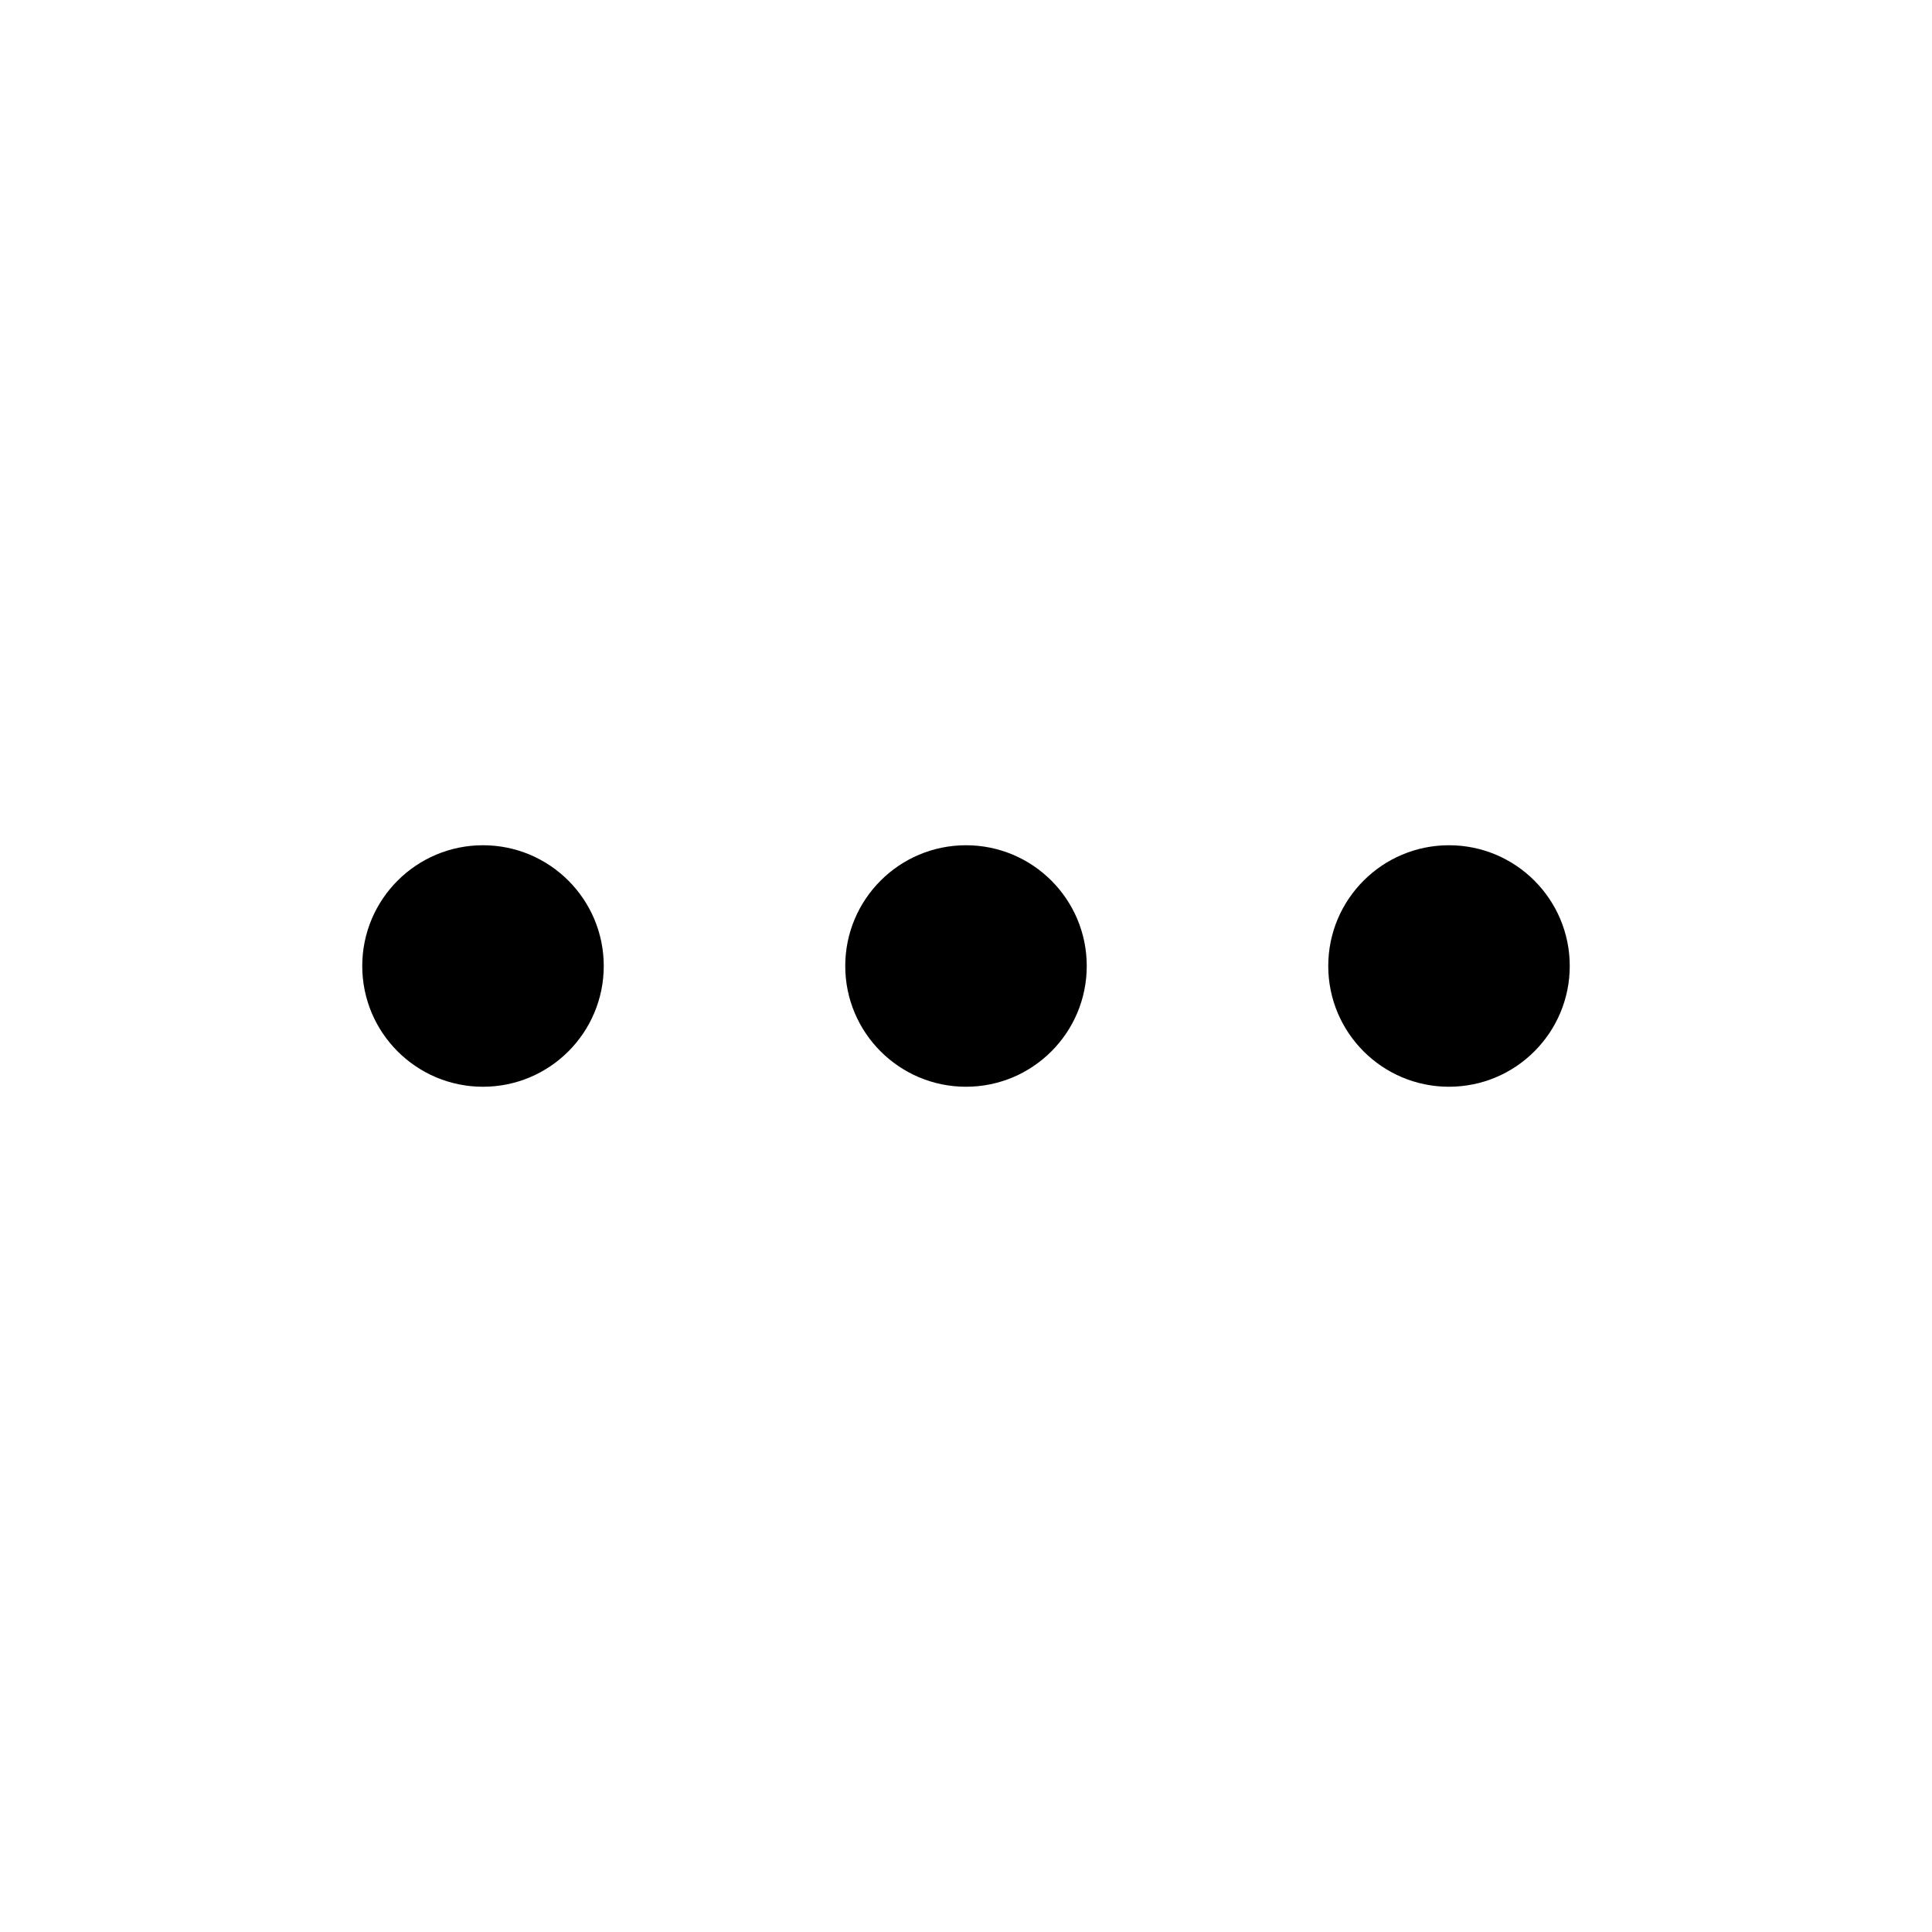
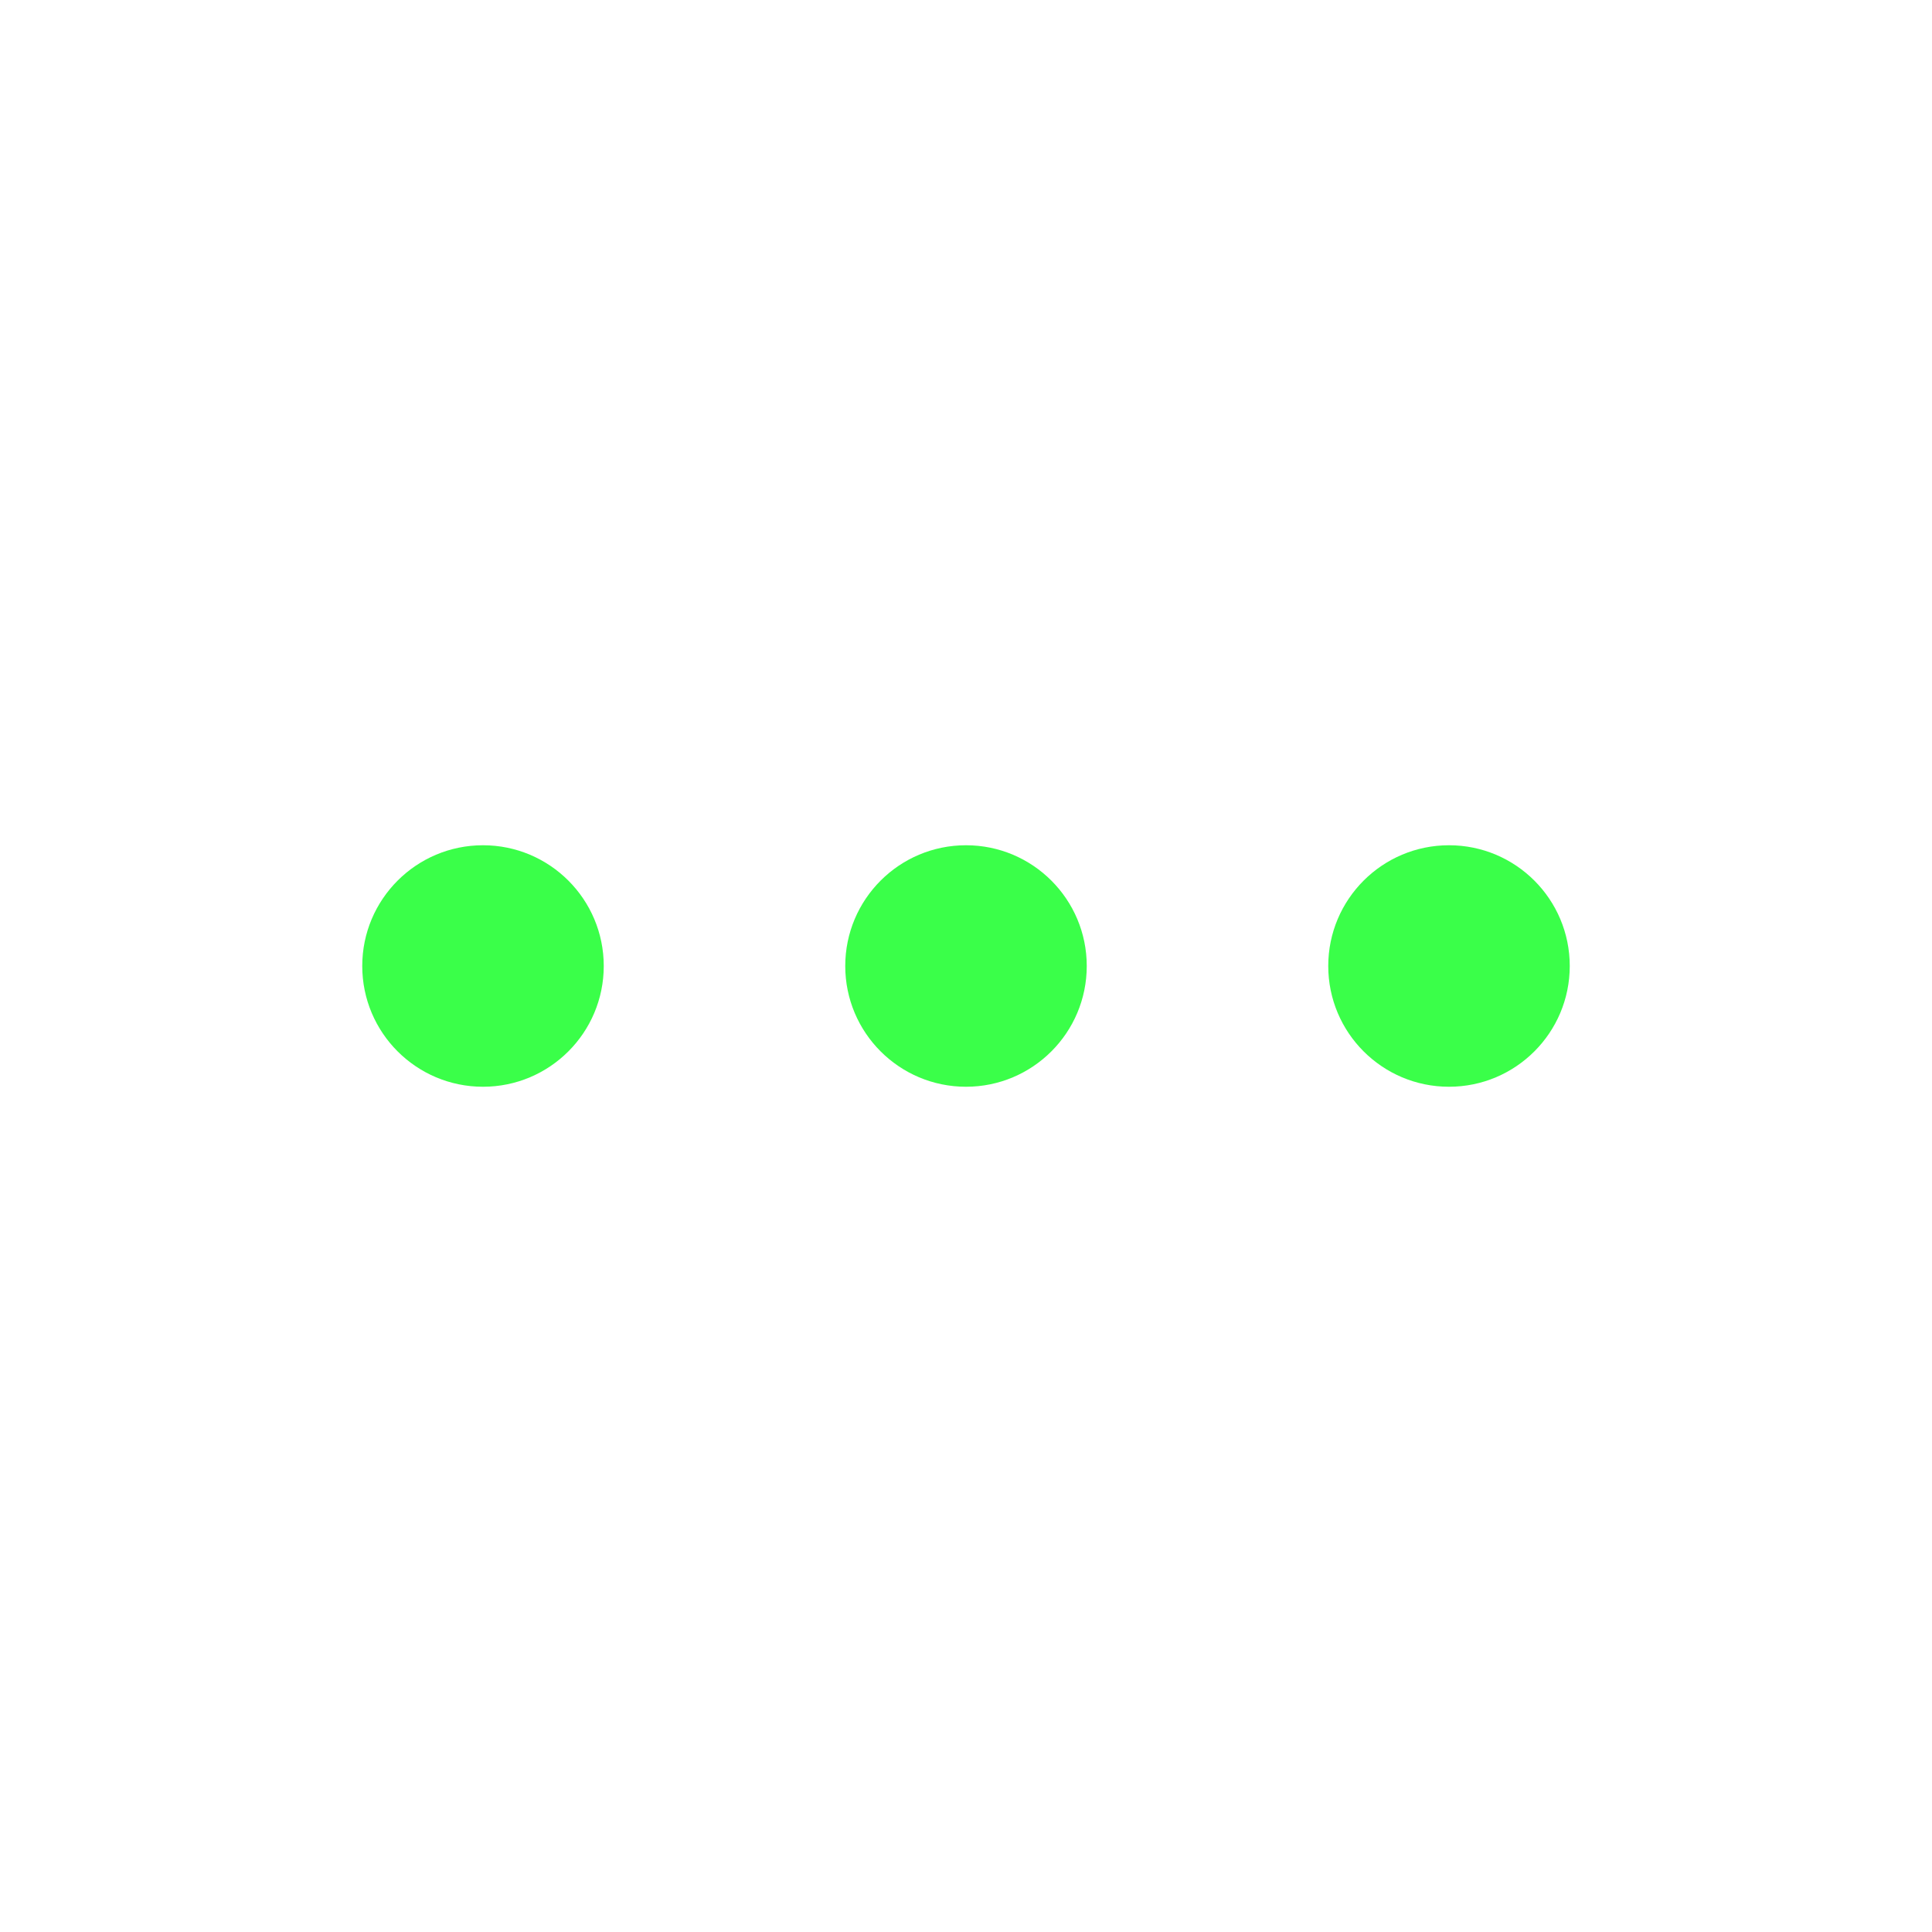
<svg xmlns="http://www.w3.org/2000/svg" viewBox="0 0 256 256">
  <rect fill="none" height="256" width="256" />
-   <circle cx="128" cy="128" r="16" />
-   <circle cx="64" cy="128" r="16" />
-   <circle cx="192" cy="128" r="16" />
+   <circle fill="#3Aff49" cx="128" cy="128" r="16" />
+   <circle fill="#3Aff49" cx="64" cy="128" r="16" />
+   <circle fill="#3Aff49" cx="192" cy="128" r="16" />
</svg>
